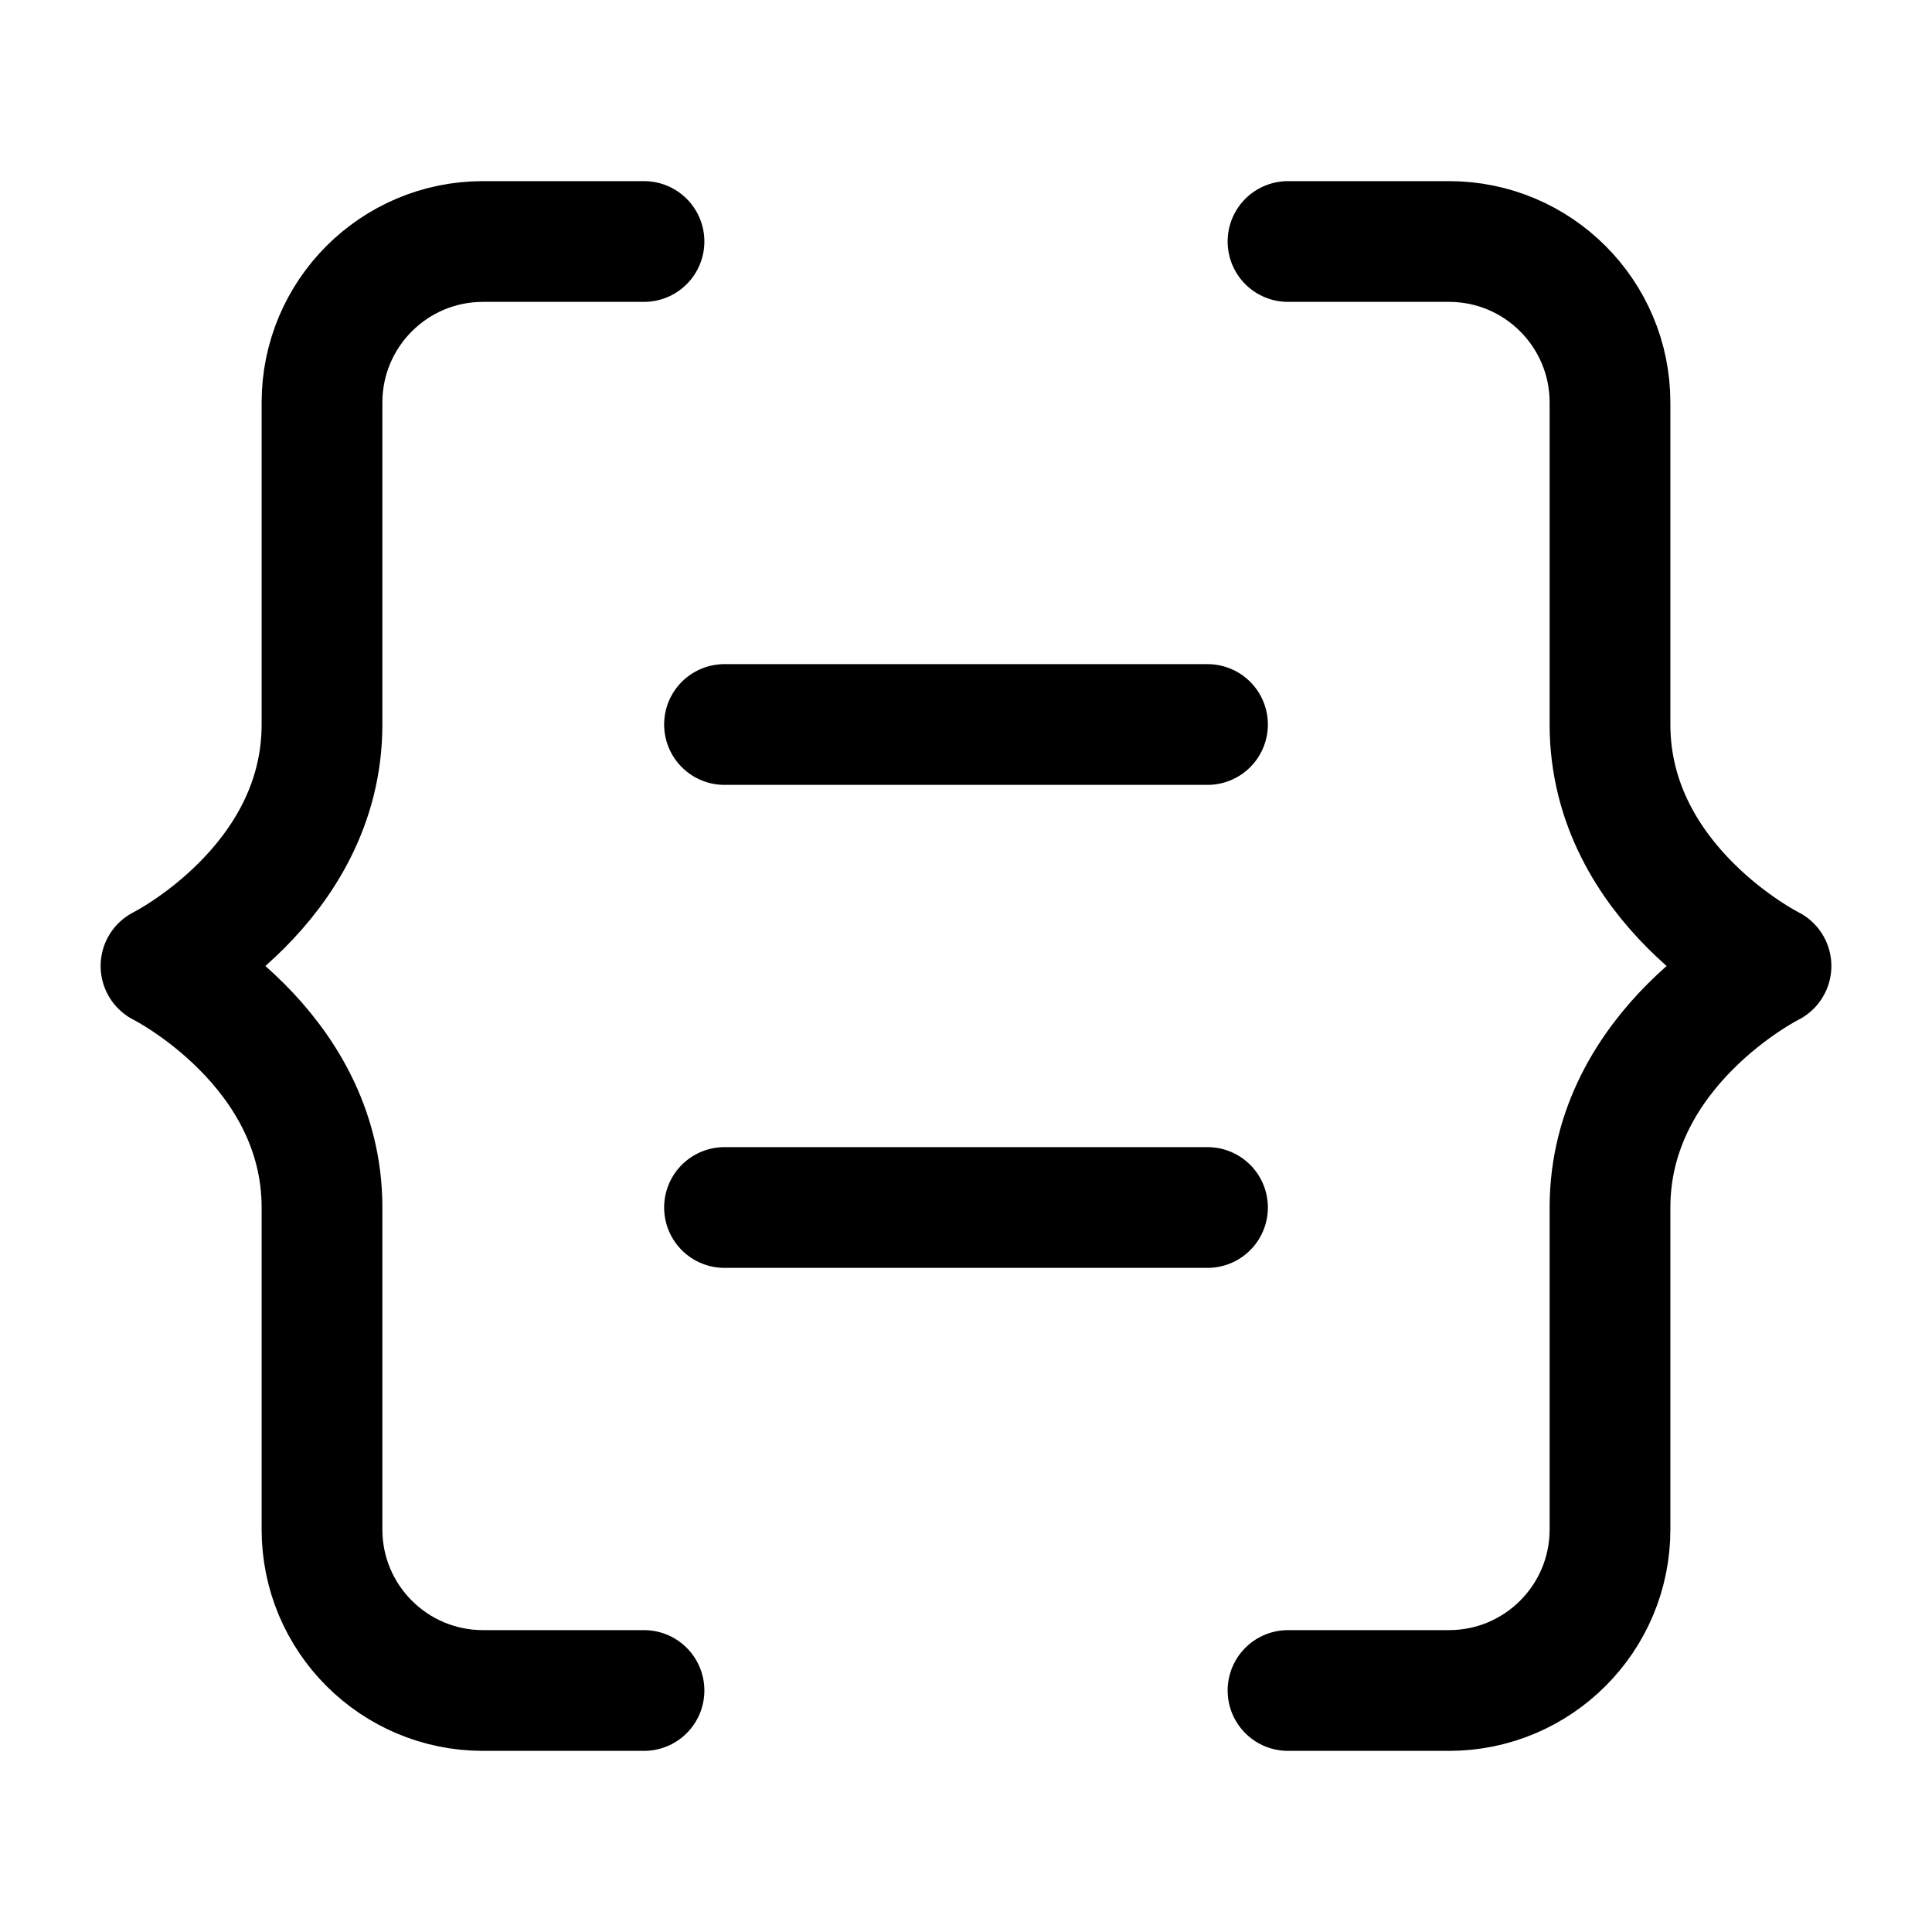
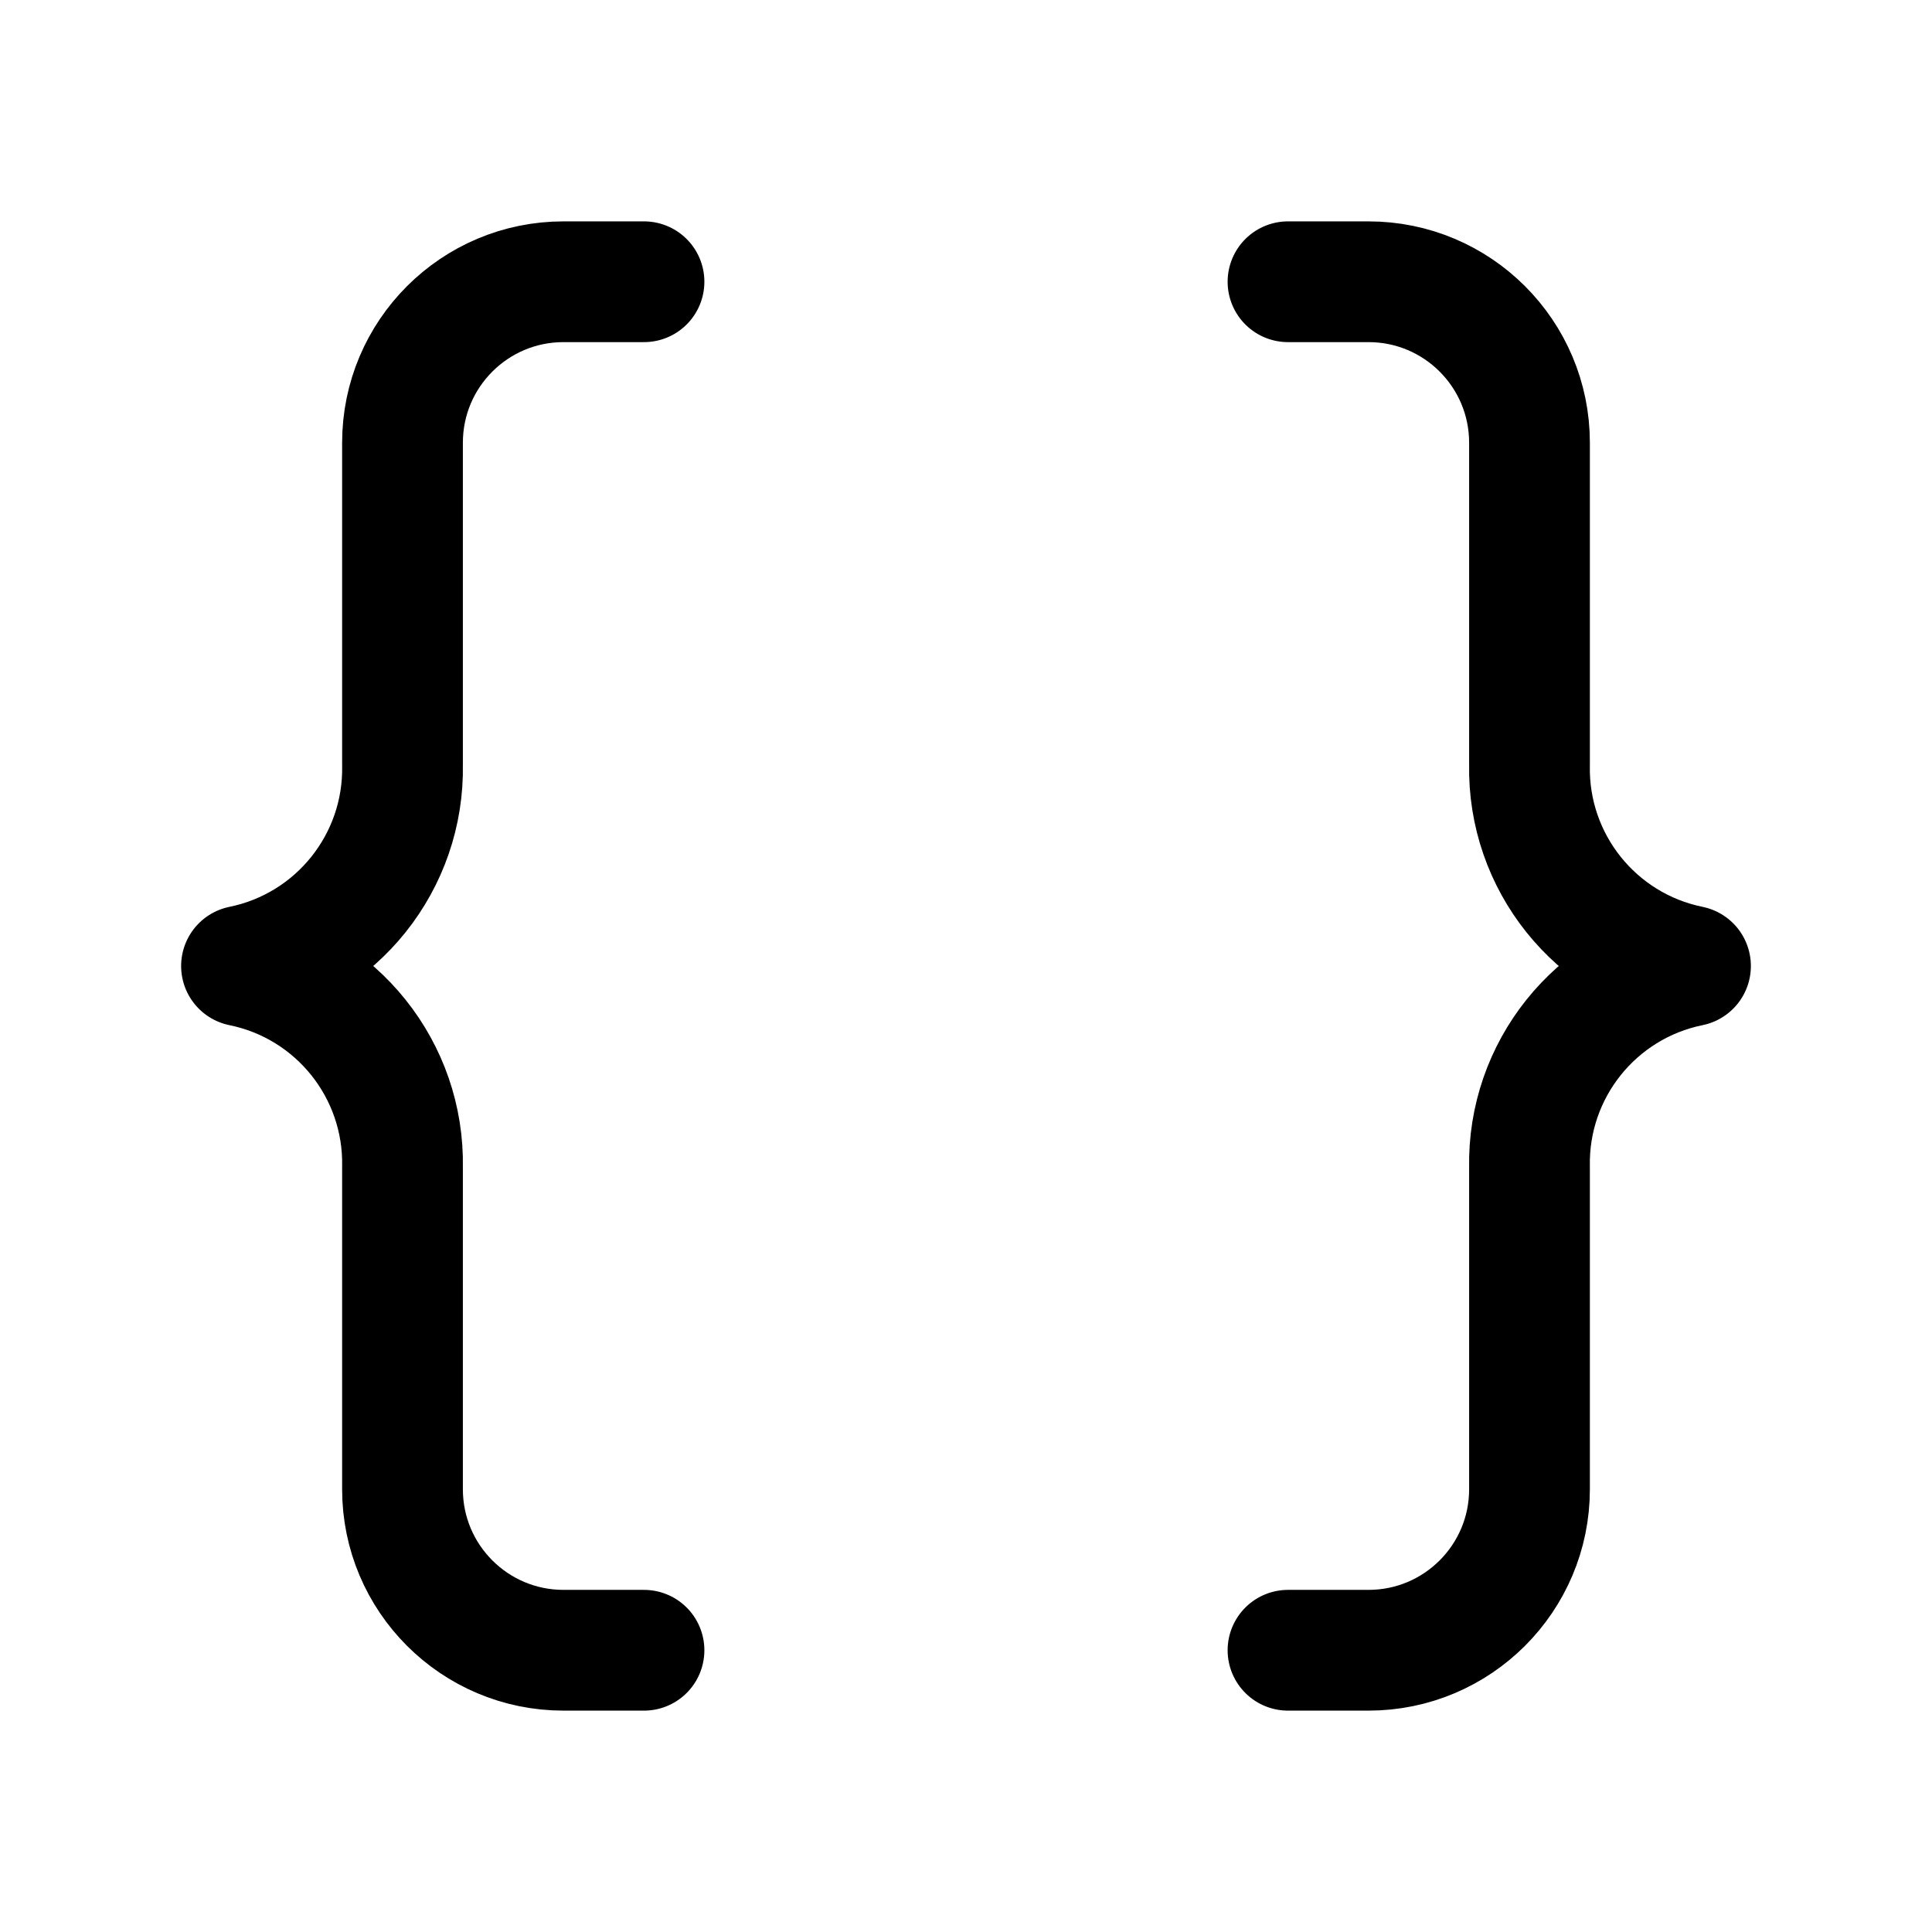
- <svg xmlns="http://www.w3.org/2000/svg" viewBox="0 0 24 24" fill="none" stroke="currentColor" stroke-width="1.5" stroke-linecap="round" stroke-linejoin="round">
-   <path d="M8 3H6a2 2 0 0 0-2 2v4c0 2-2 3-2 3s2 1 2 3v4a2 2 0 0 0 2 2h2m8-18h2a2 2 0 0 1 2 2v4c0 2 2 3 2 3s-2 1-2 3v4a2 2 0 0 1-2 2h-2M9 9h6m-6 6h6" />
+ <svg xmlns="http://www.w3.org/2000/svg" viewBox="0 0 24 24" fill="none" stroke="#000" stroke-width="1.5" stroke-linecap="round" stroke-linejoin="round">
+   <path d="M8 3.5H7a2 2 0 0 0-2 2v4a2.5 2.5 0 0 1-2 2.5 2.5 2.5 0 0 1 2 2.5v4a2 2 0 0 0 2 2h1M16 3.5h1a2 2 0 0 1 2 2v4a2.5 2.5 0 0 0 2 2.5 2.5 2.5 0 0 0-2 2.5v4a2 2 0 0 1-2 2h-1" />
</svg>
